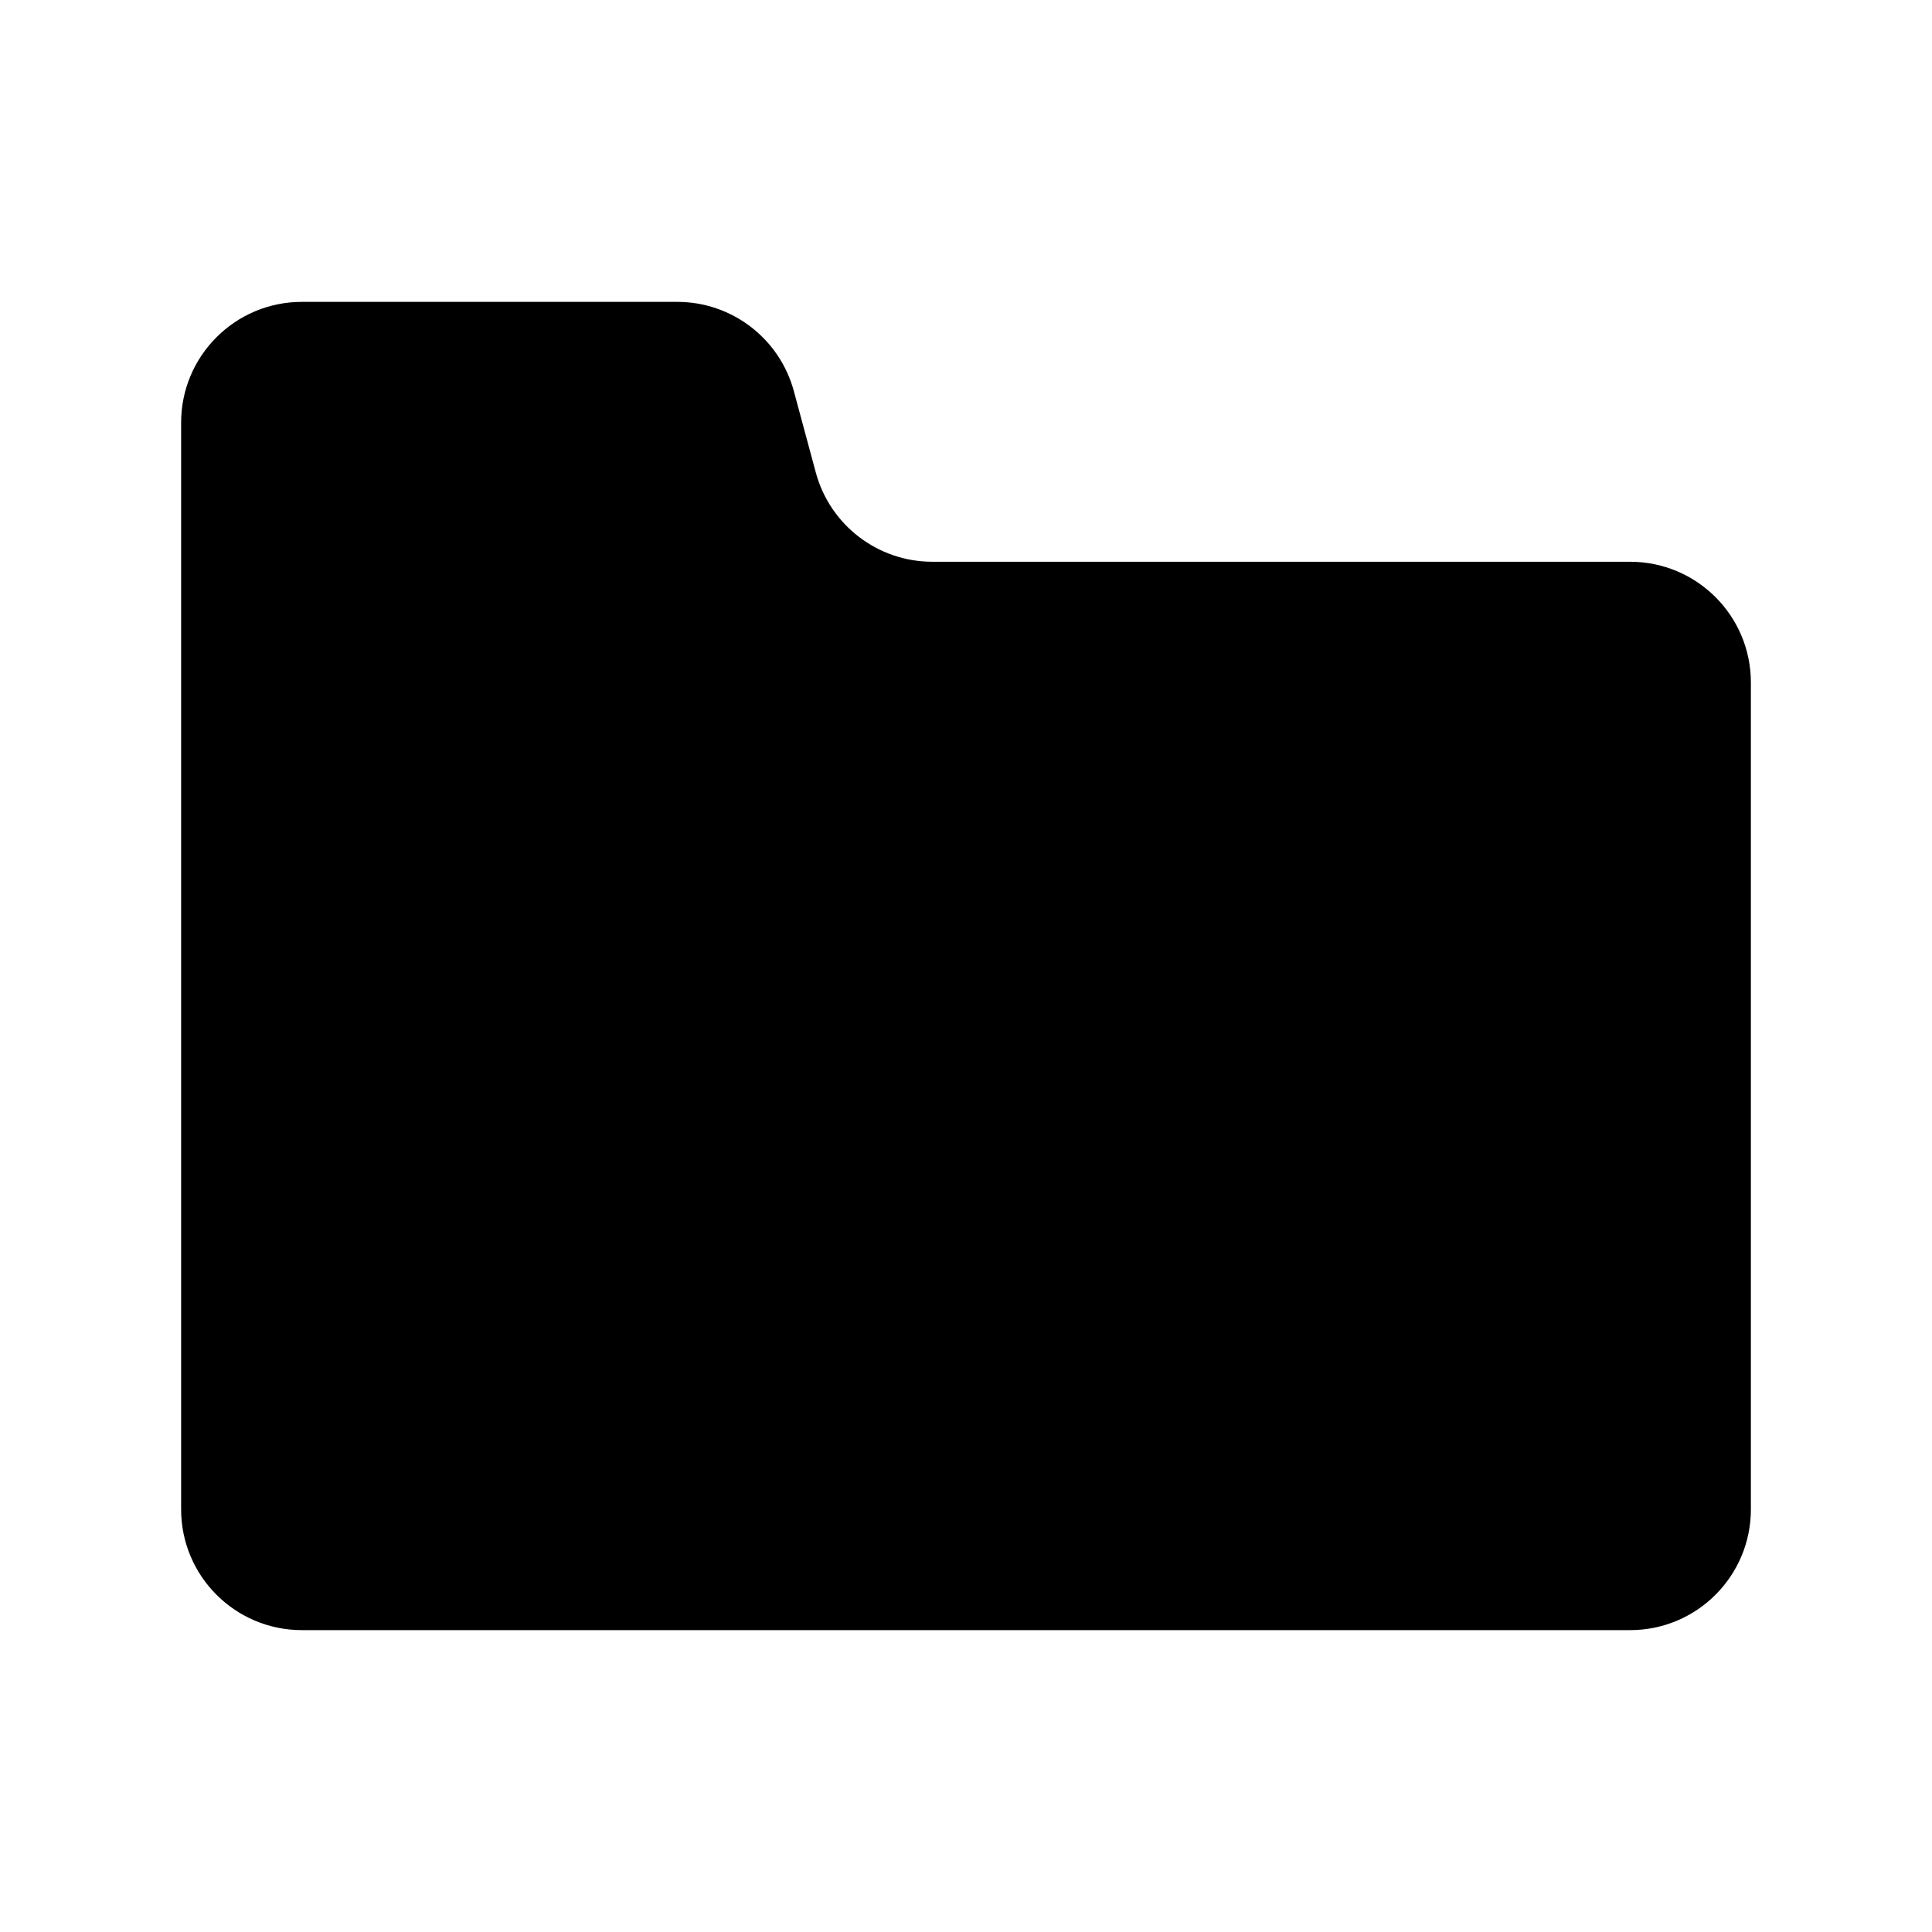
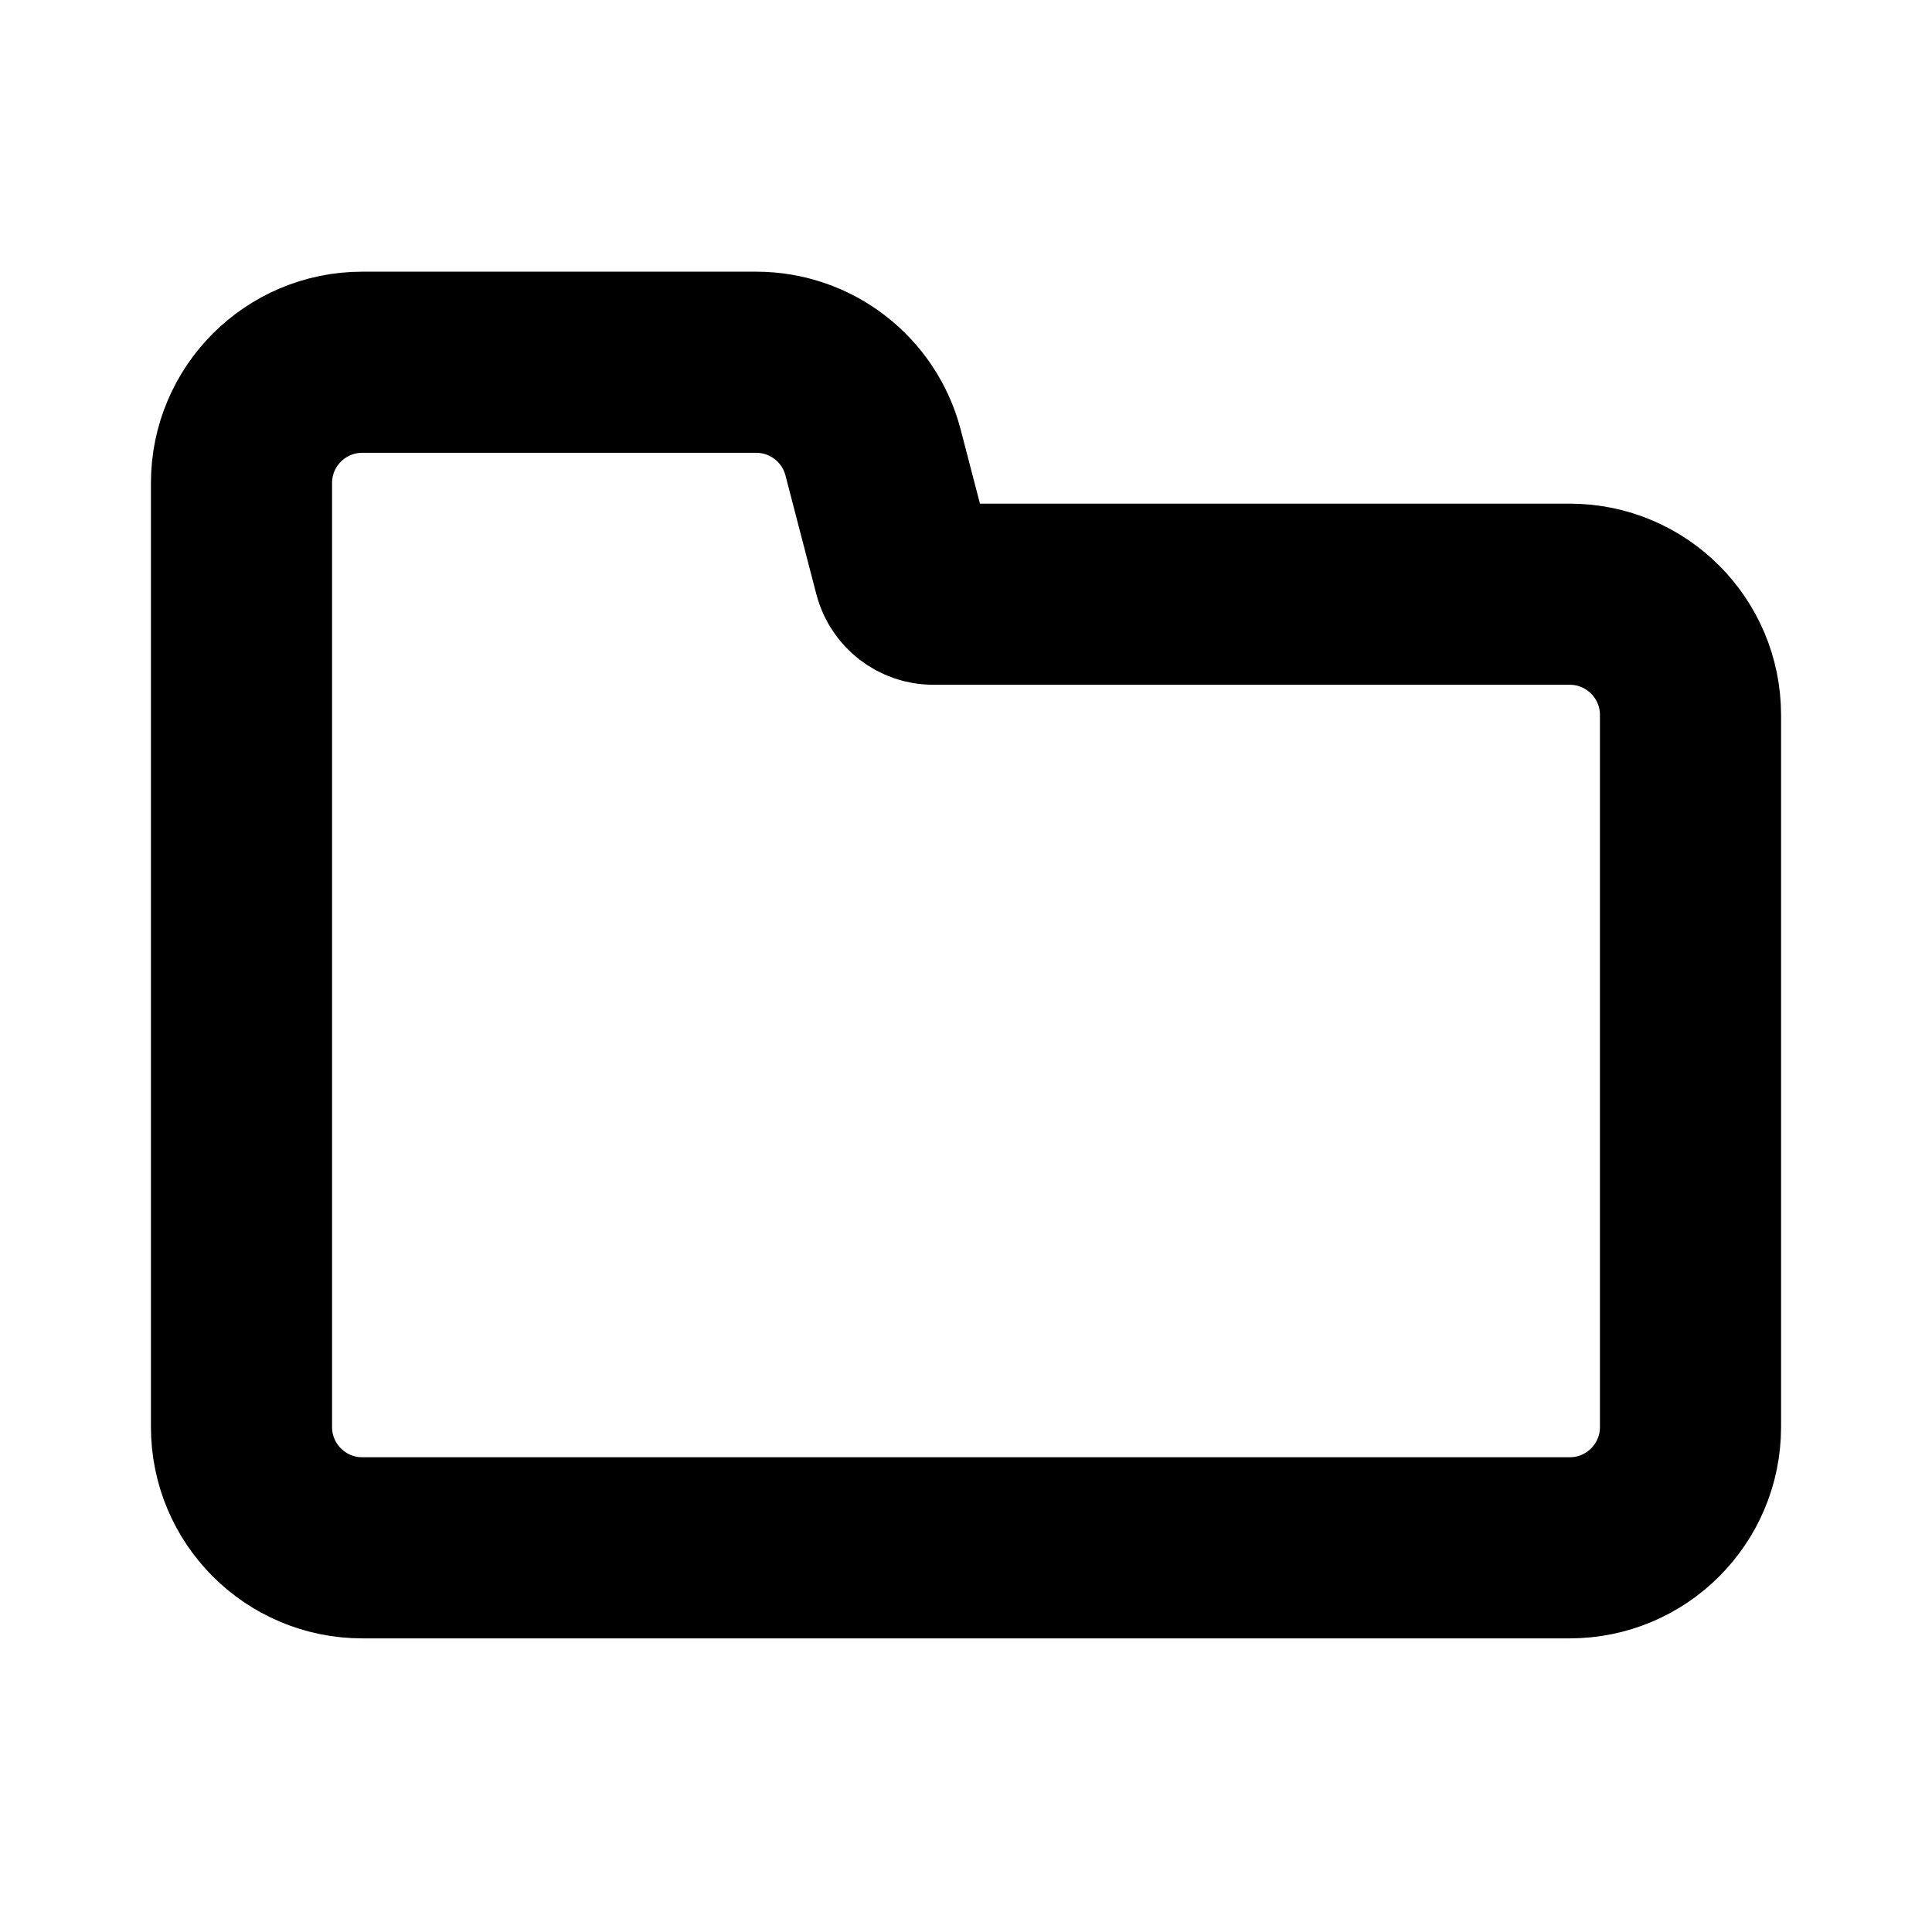
<svg xmlns="http://www.w3.org/2000/svg" width="64" height="64" viewBox="0 0 64 64" fill="none">
-   <path d="M26.298 12.959C25.827 11.213 24.244 10 22.436 10H10C7.791 10 6 11.791 6 14V50C6 52.209 7.791 54 10 54H54C56.209 54 58 52.209 58 50V22.609C58 20.4 56.209 18.609 54 18.609H30.886C29.078 18.609 27.494 17.396 27.024 15.65L26.298 12.959Z" fill="black" />
+   <path d="M28.922 14.992C28.463 13.23 26.872 12 25.051 12H12C9.791 12 8 13.791 8 16V47.273C8 49.482 9.791 51.273 12 51.273H52C54.209 51.273 56 49.482 56 47.273V23.684C56 21.475 54.209 19.684 52 19.684H30.916C30.461 19.684 30.063 19.376 29.948 18.936L28.922 14.992Z" stroke="black" stroke-width="6" />
</svg>
